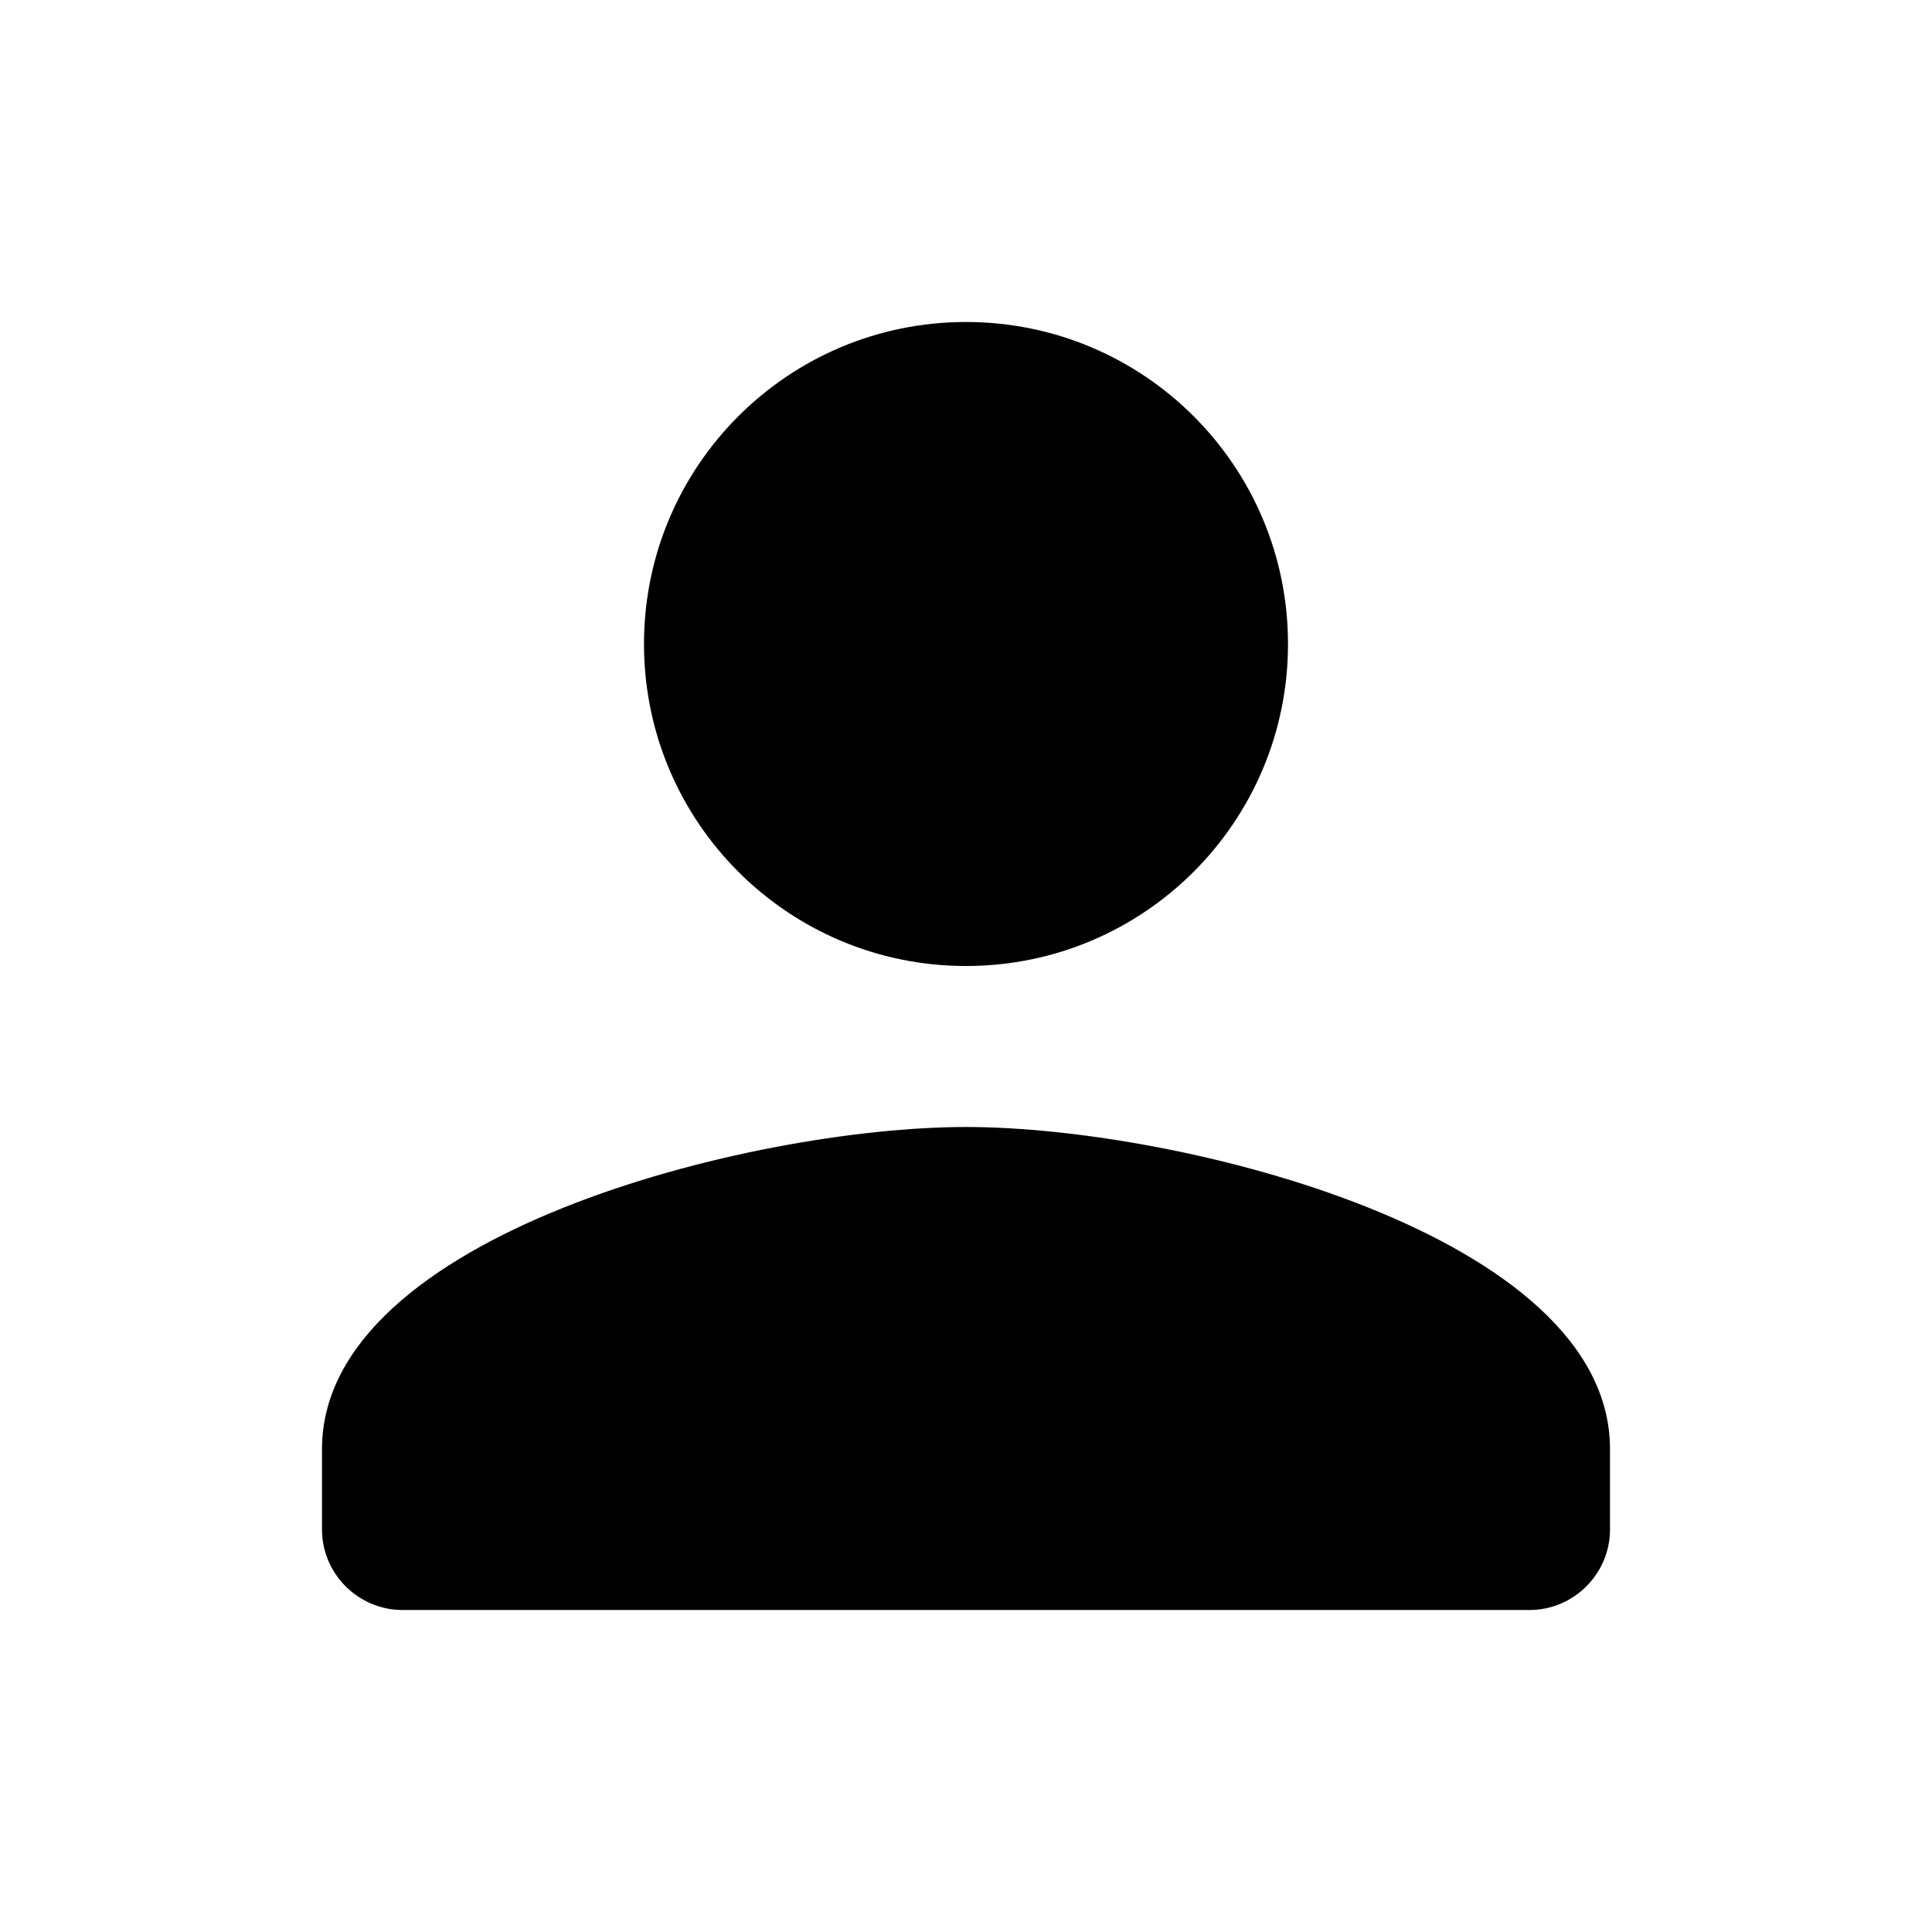
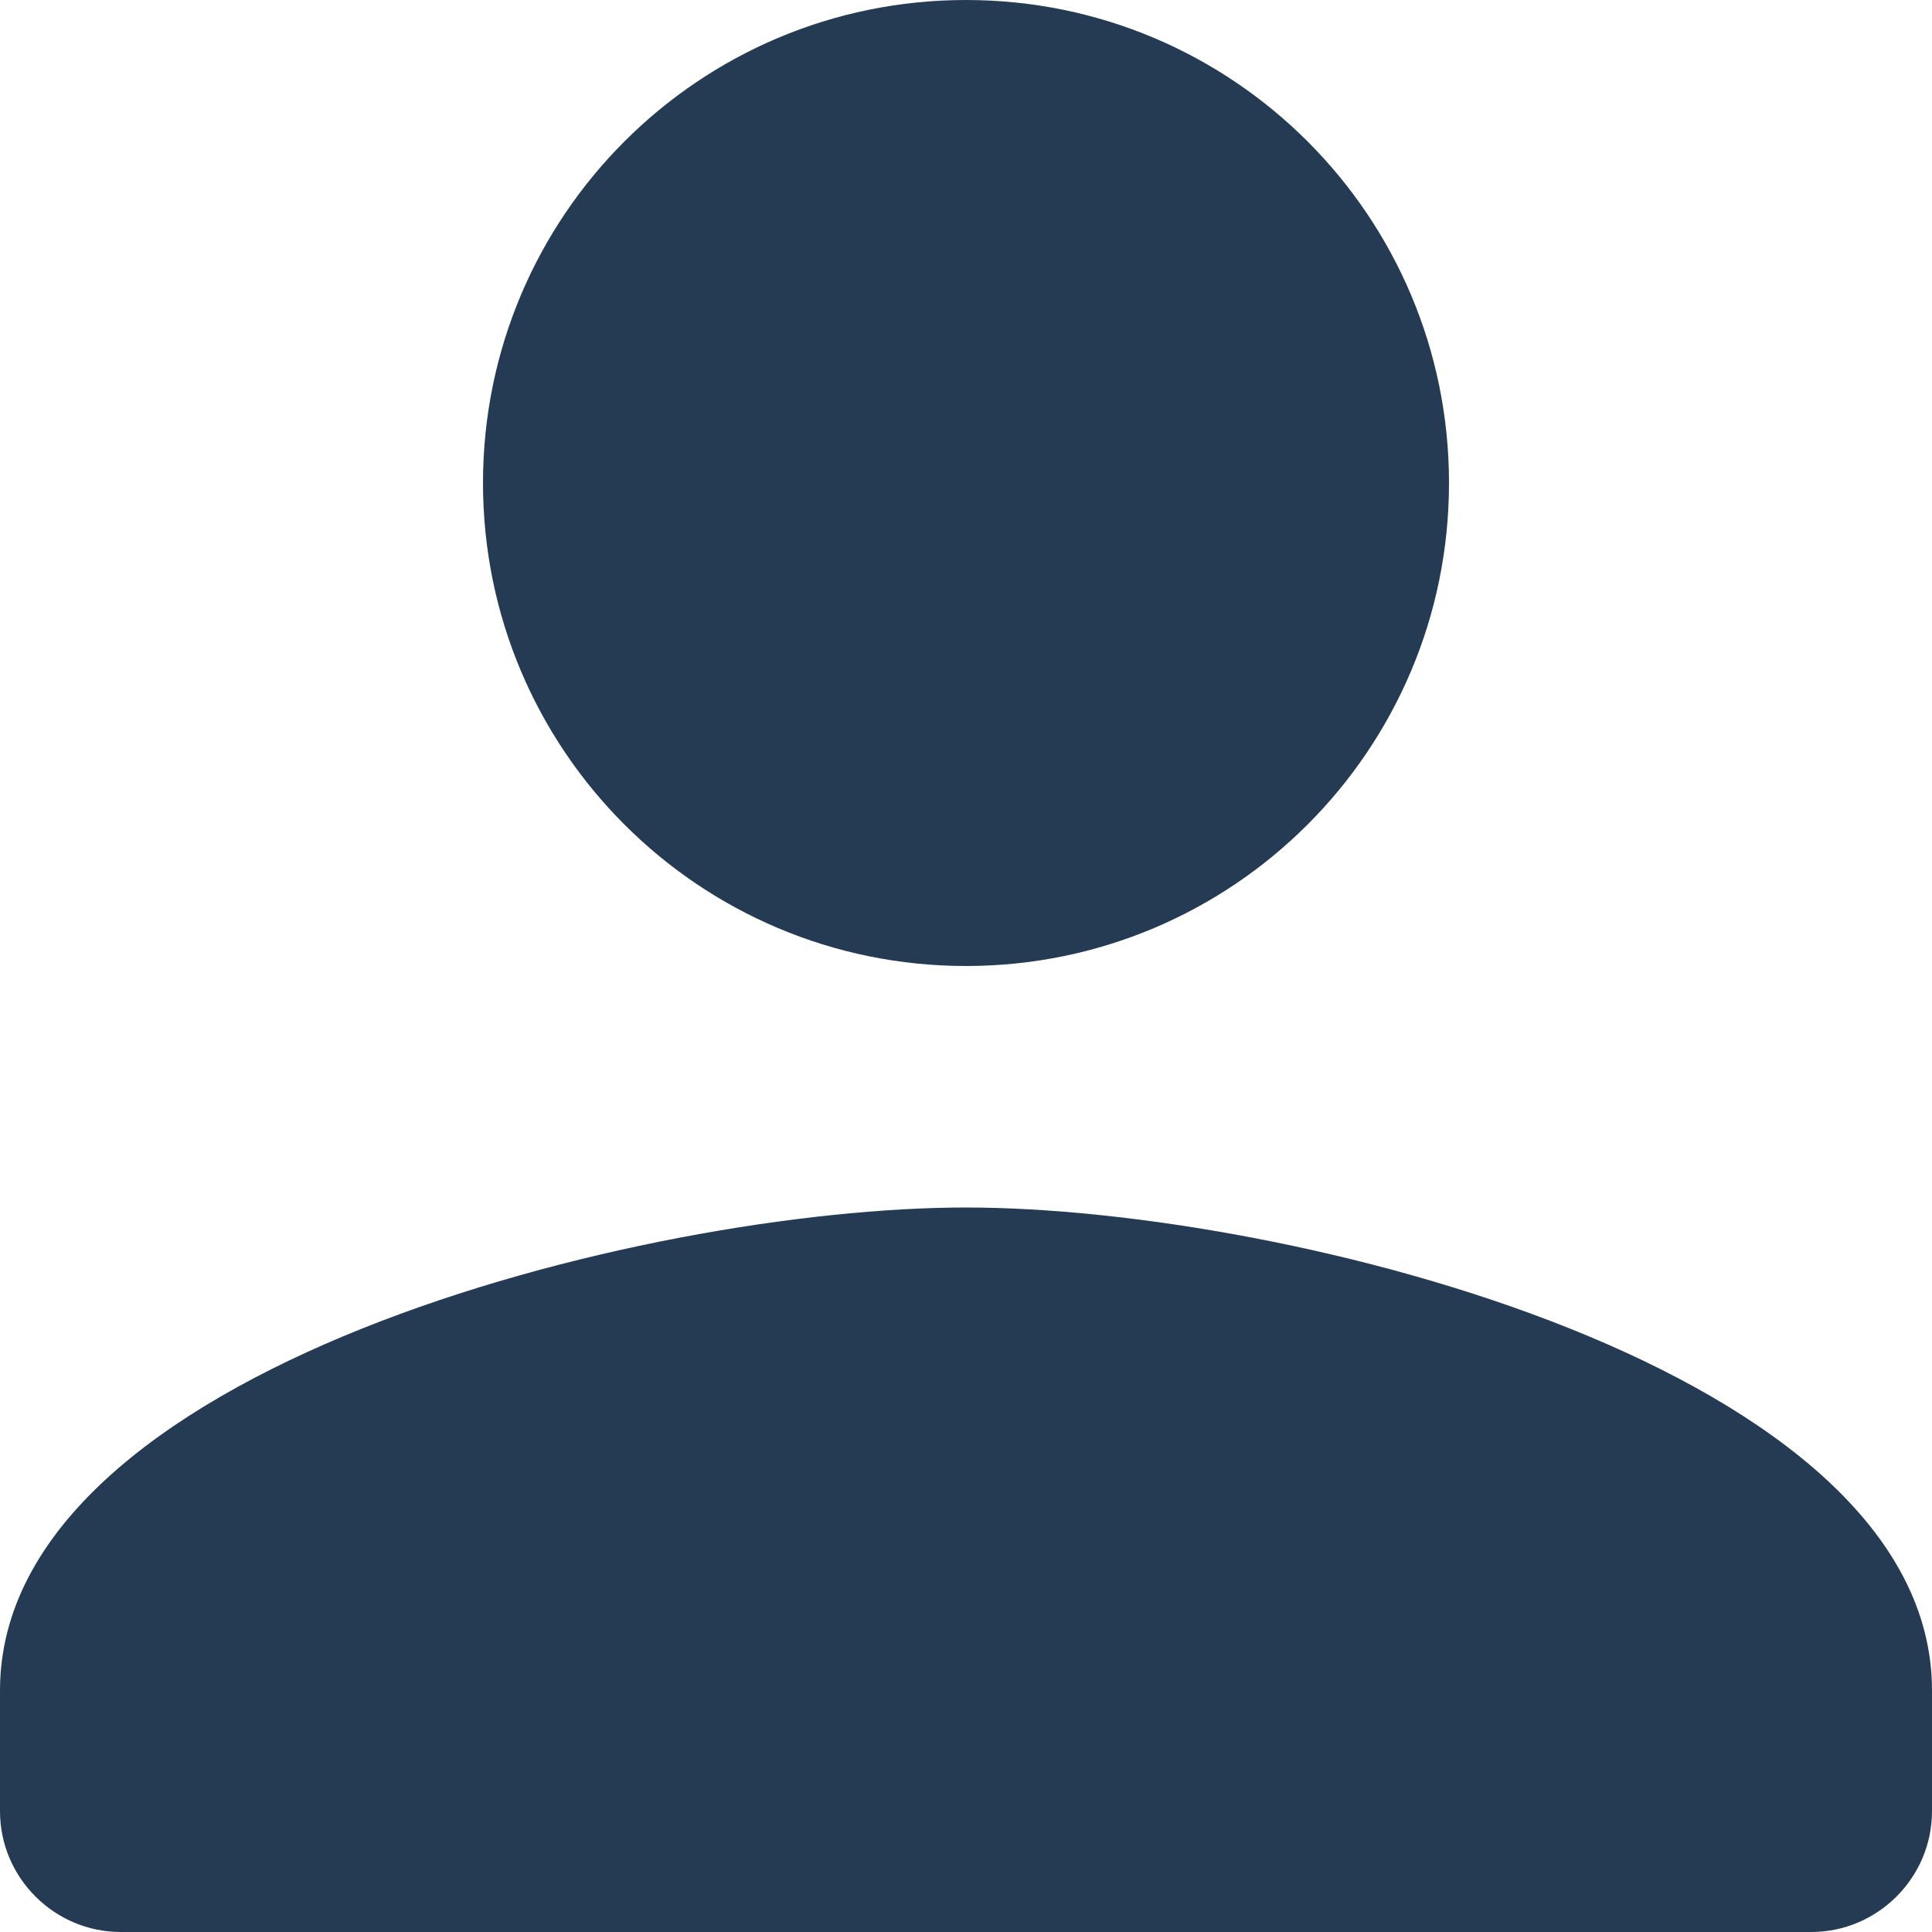
- <svg xmlns="http://www.w3.org/2000/svg" viewBox="0 0 24 24" width="128" height="128">
-   <path fill="#000000" d="M12 12c2.21 0 4-1.79 4-4s-1.79-4-4-4s-4 1.79-4 4s1.79 4 4 4m0 2c-2.67 0-8 1.34-8 4v1c0 .55.45 1 1 1h14c.55 0 1-.45 1-1v-1c0-2.66-5.33-4-8-4" />
+ <svg xmlns="http://www.w3.org/2000/svg" viewBox="428.98 151.213 16 16" width="16px" height="16px">
+   <path d="M 436.98 159.213 C 439.19 159.213 440.98 157.423 440.98 155.213 C 440.98 153.003 439.19 151.213 436.98 151.213 C 434.77 151.213 432.98 153.003 432.98 155.213 C 432.98 157.423 434.77 159.213 436.98 159.213 M 436.98 161.213 C 434.31 161.213 428.98 162.553 428.98 165.213 L 428.98 166.213 C 428.98 166.763 429.43 167.213 429.98 167.213 L 443.98 167.213 C 444.53 167.213 444.98 166.763 444.98 166.213 L 444.98 165.213 C 444.98 162.553 439.65 161.213 436.98 161.213" style="stroke-width: 1; fill: rgb(36, 59, 83);" id="object-6" />
</svg>
